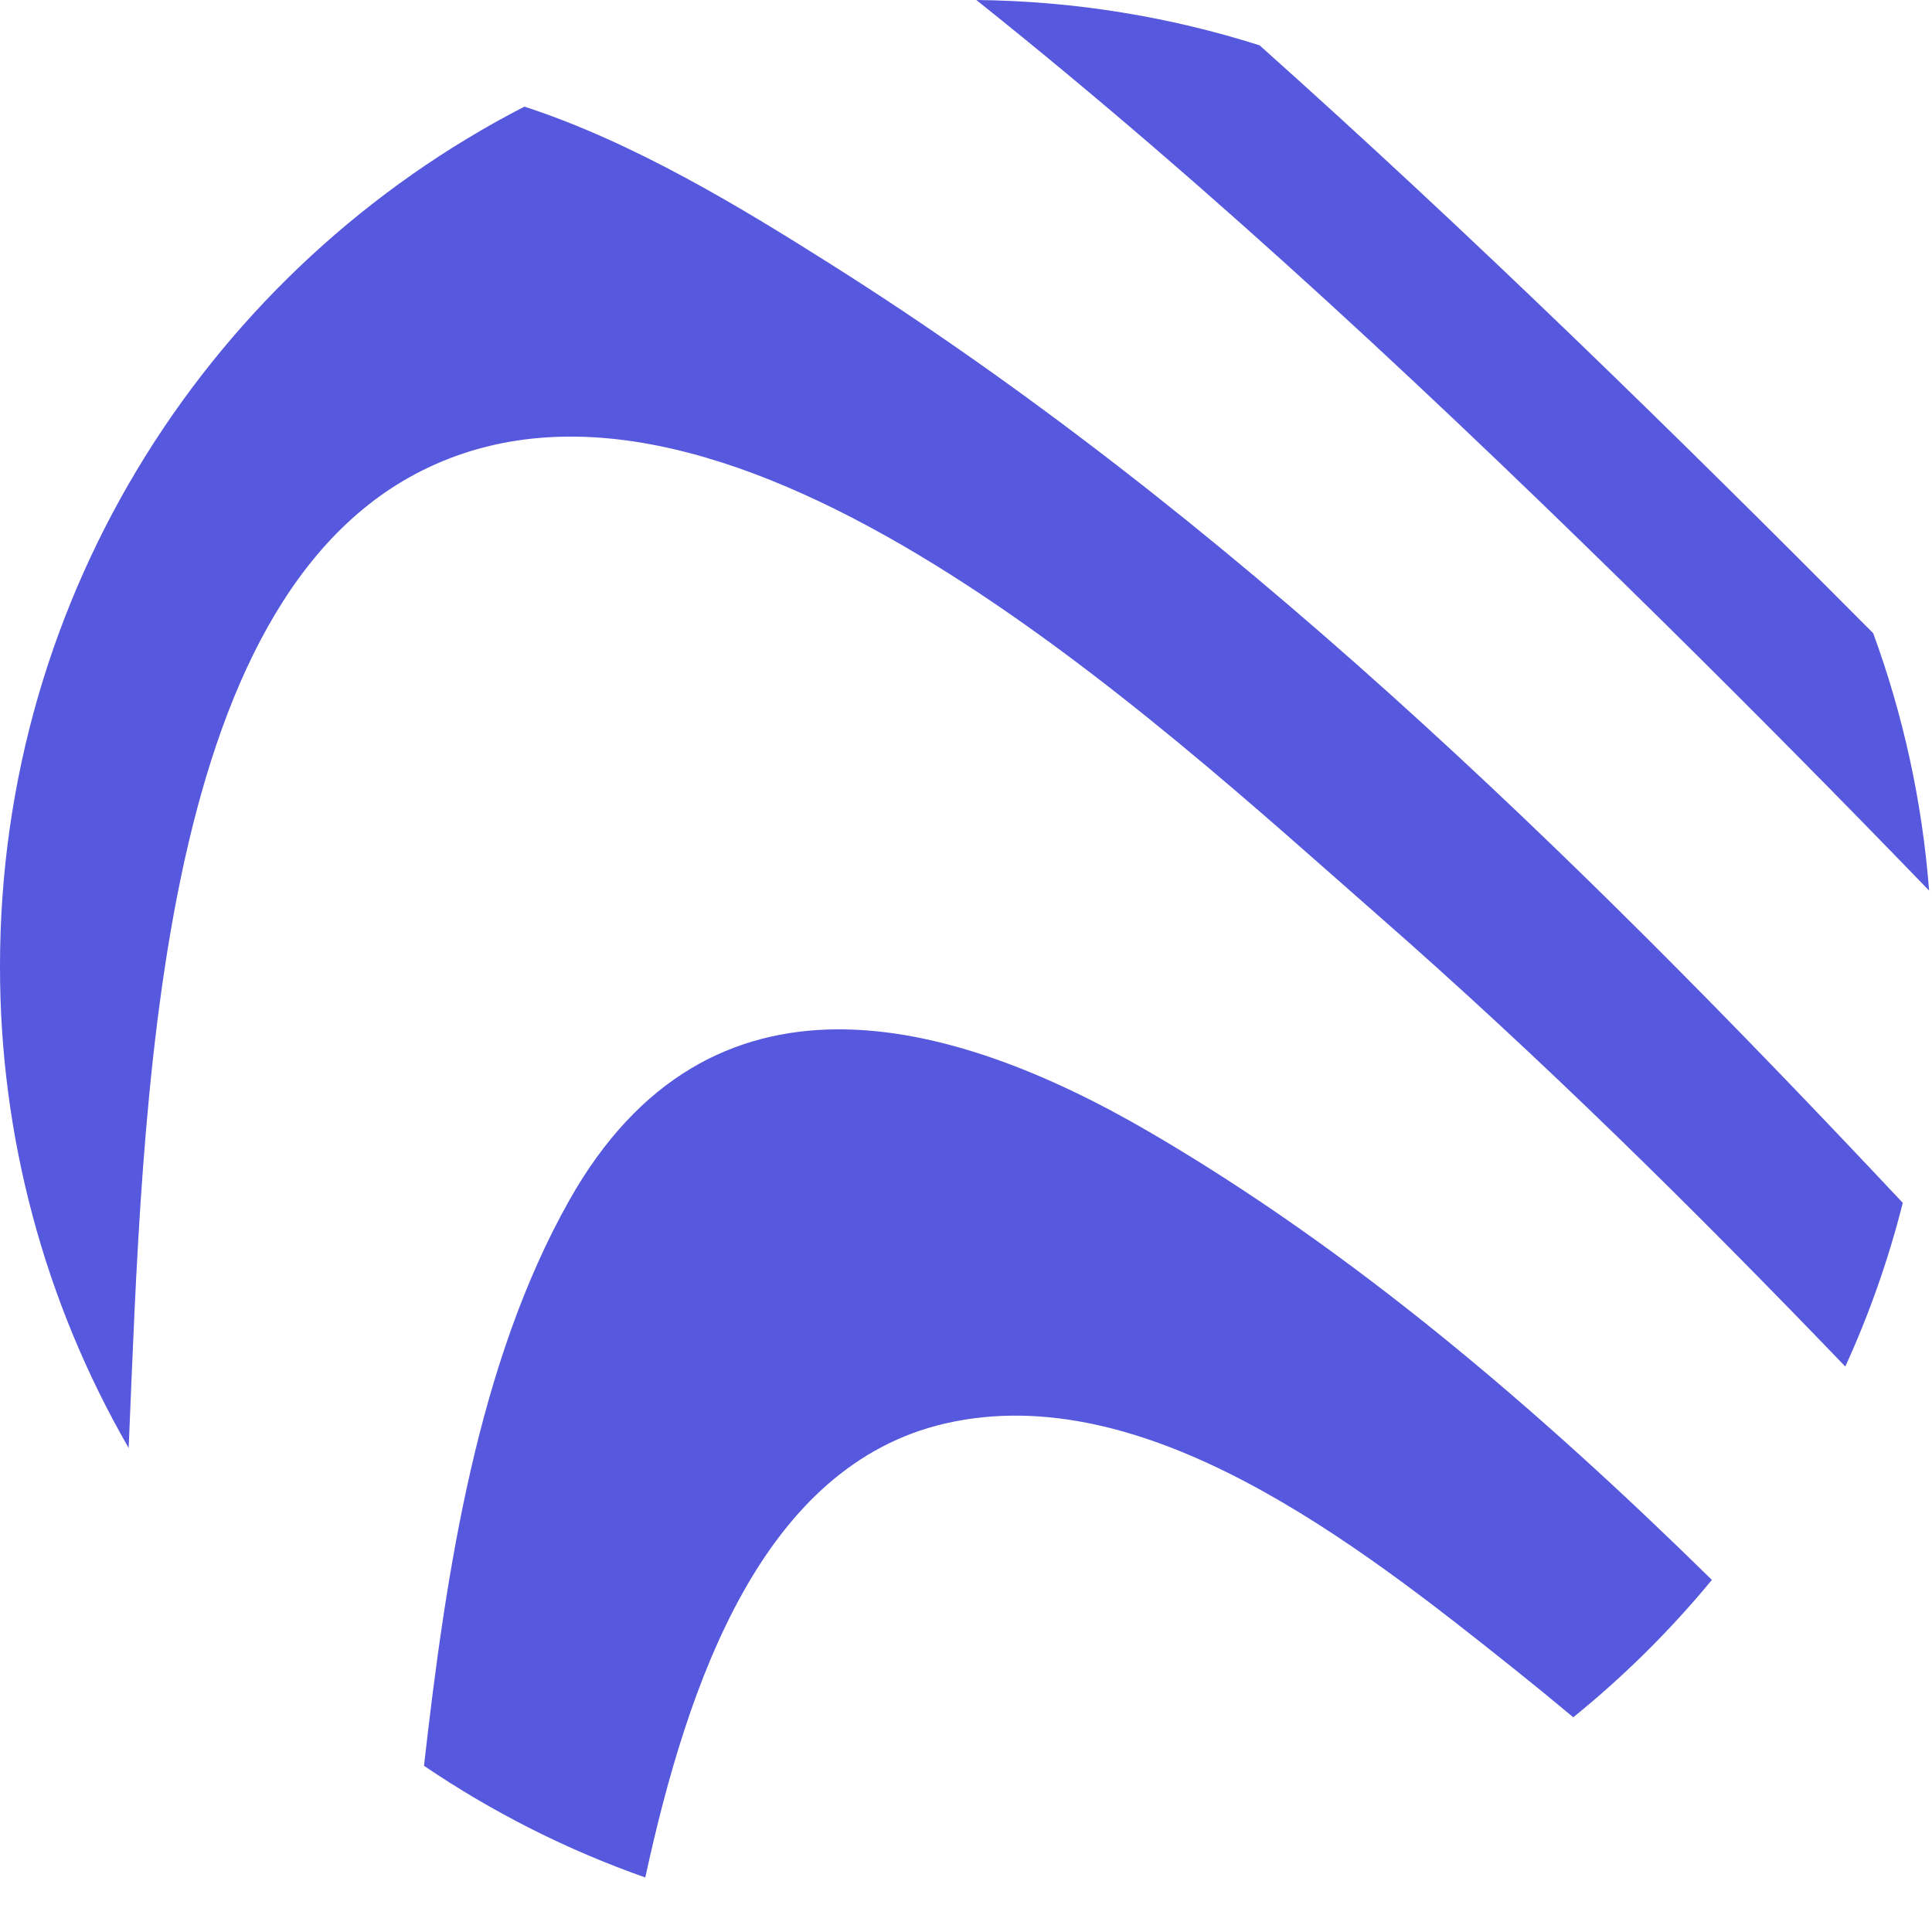
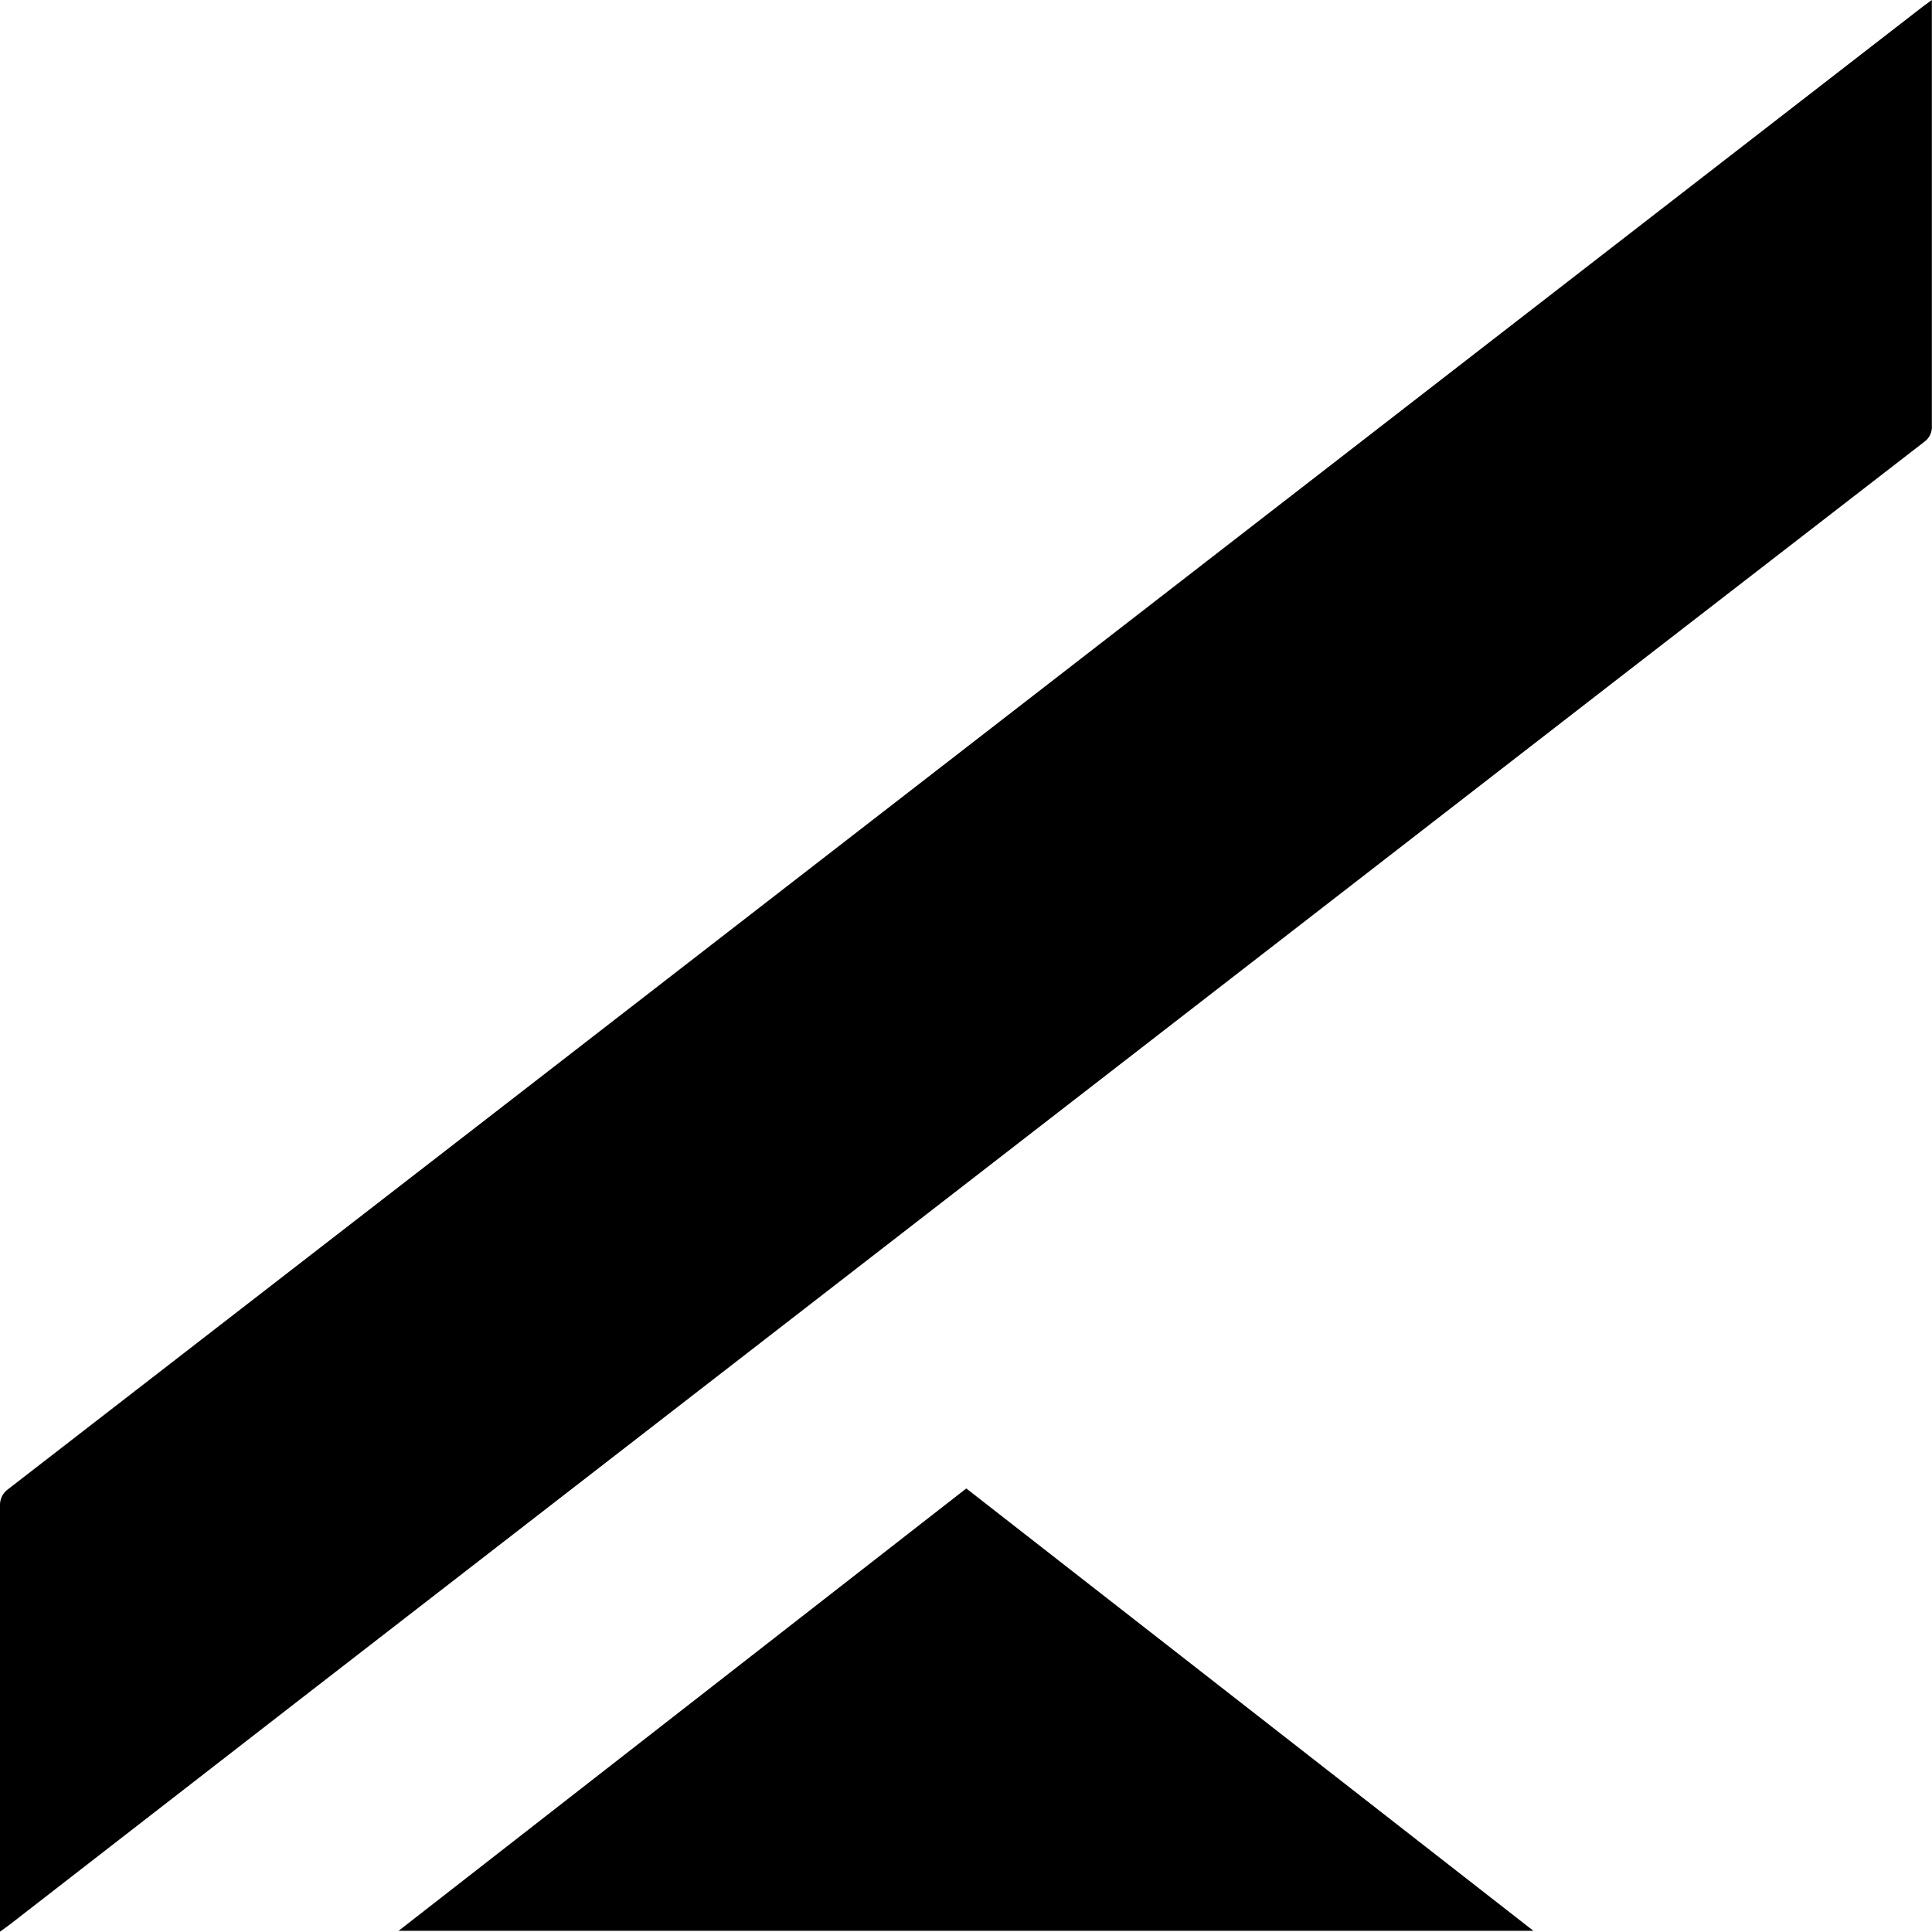
- <svg xmlns="http://www.w3.org/2000/svg" width="32" height="32">
-   <path d="M31.952 14.751a260.51 260.51 0 00-4.359-4.407C23.932 6.734 20.16 3.182 16.171 0c1.634.017 3.21.28 4.692.751 3.487 3.114 6.846 6.398 10.163 9.737.493 1.346.811 2.776.926 4.262zm-1.388 7.883c-2.496-2.597-5.051-5.12-7.737-7.471-3.706-3.246-10.693-9.81-15.736-7.418-4.552 2.158-4.717 10.543-4.96 16.238A15.926 15.926 0 010 16C0 9.799 3.528 4.421 8.686 1.766c1.82.593 3.593 1.675 5.038 2.587 6.569 4.14 12.29 9.71 17.792 15.57-.237.94-.557 1.846-.952 2.711zm-4.505 5.81a56.161 56.161 0 00-1.007-.823c-2.574-2.054-6.087-4.805-9.394-4.044-3.022.695-4.264 4.267-4.97 7.52a15.945 15.945 0 01-3.665-1.85c.366-3.242.89-6.675 2.405-9.364 2.315-4.107 6.287-3.072 9.613-1.132 3.36 1.96 6.417 4.572 9.313 7.417a16.097 16.097 0 01-2.295 2.275z" fill="#5658DD" fill-rule="nonzero" />
+ <svg xmlns="http://www.w3.org/2000/svg" viewBox="0 0 130.24 130.22">
+   <g id="Layer_2" data-name="Layer 2">
+     <g id="Layer_1-2" data-name="Layer 1">
+       <path d="M0,130.22V101.53a1.31,1.31,0,0,1,.57-1.16Q34.41,74.19,68.22,48L129.64.43l.59-.43V28.68a1.24,1.24,0,0,1-.53,1.12Q108.57,46.13,87.44,62.51l-67.28,52.1L.67,129.73Z" />
+       <path d="M65.14,100.34l38.23,29.82H26.87Z" />
+     </g>
+   </g>
</svg>
